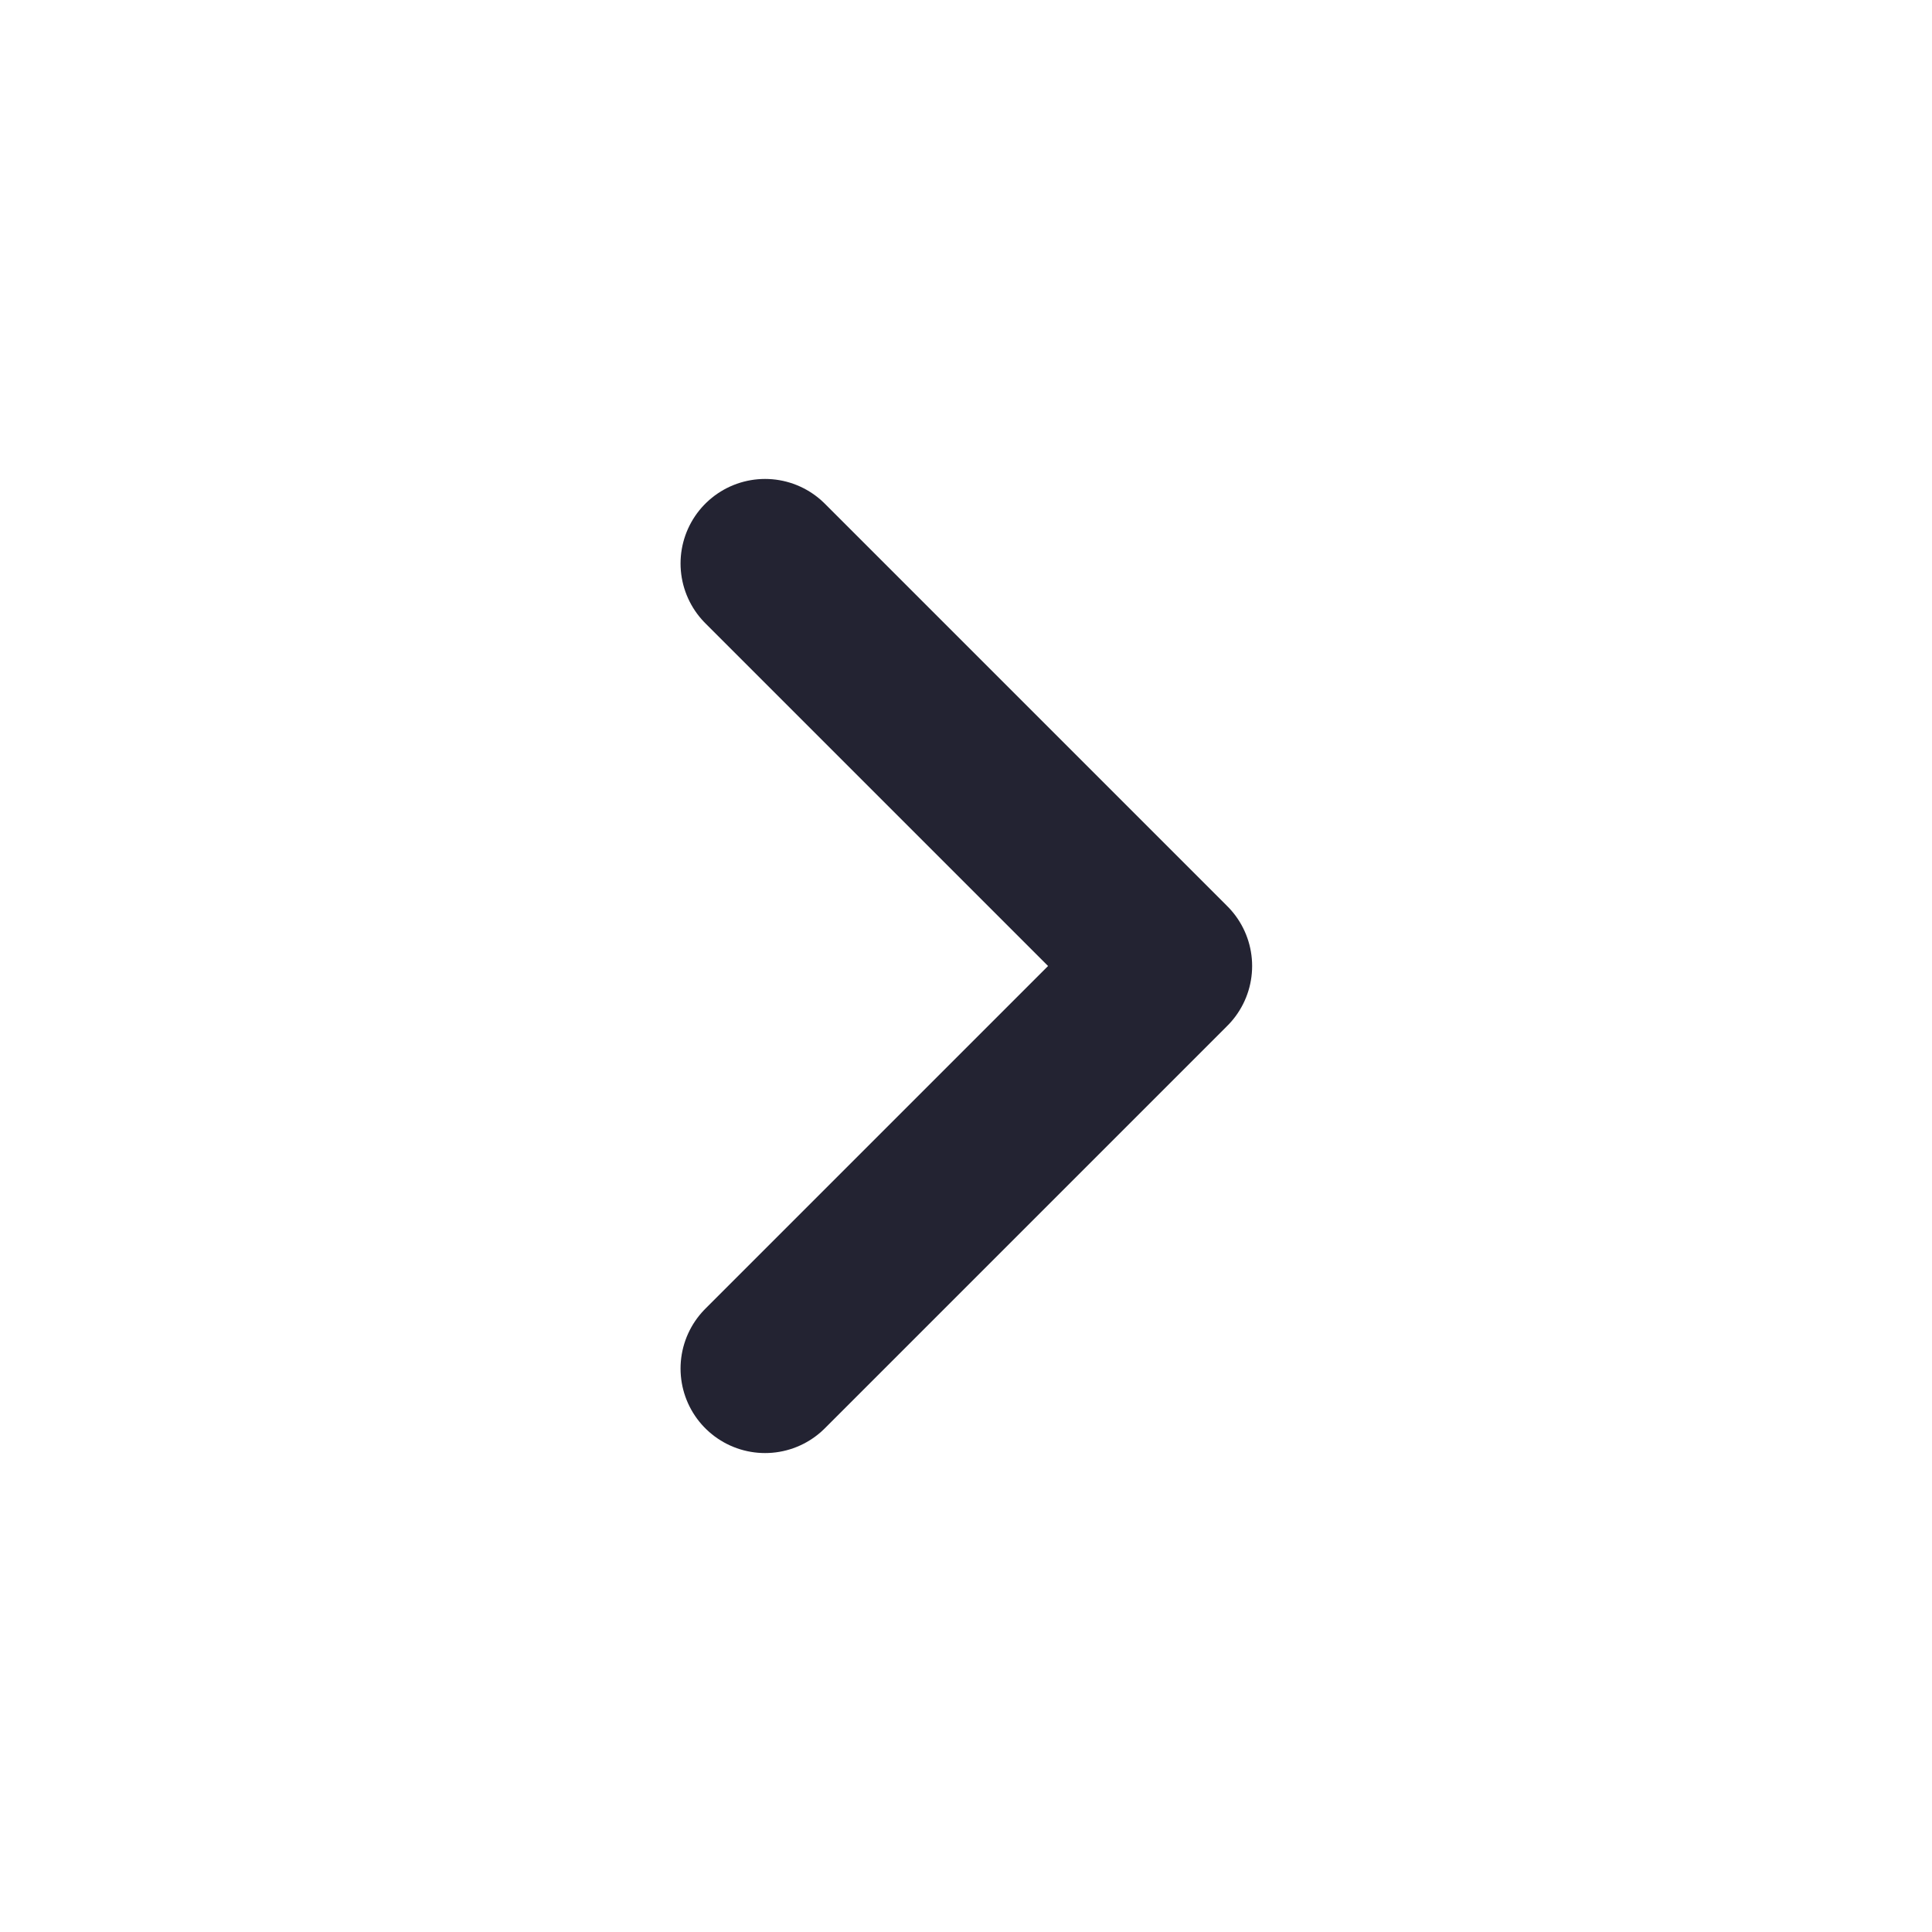
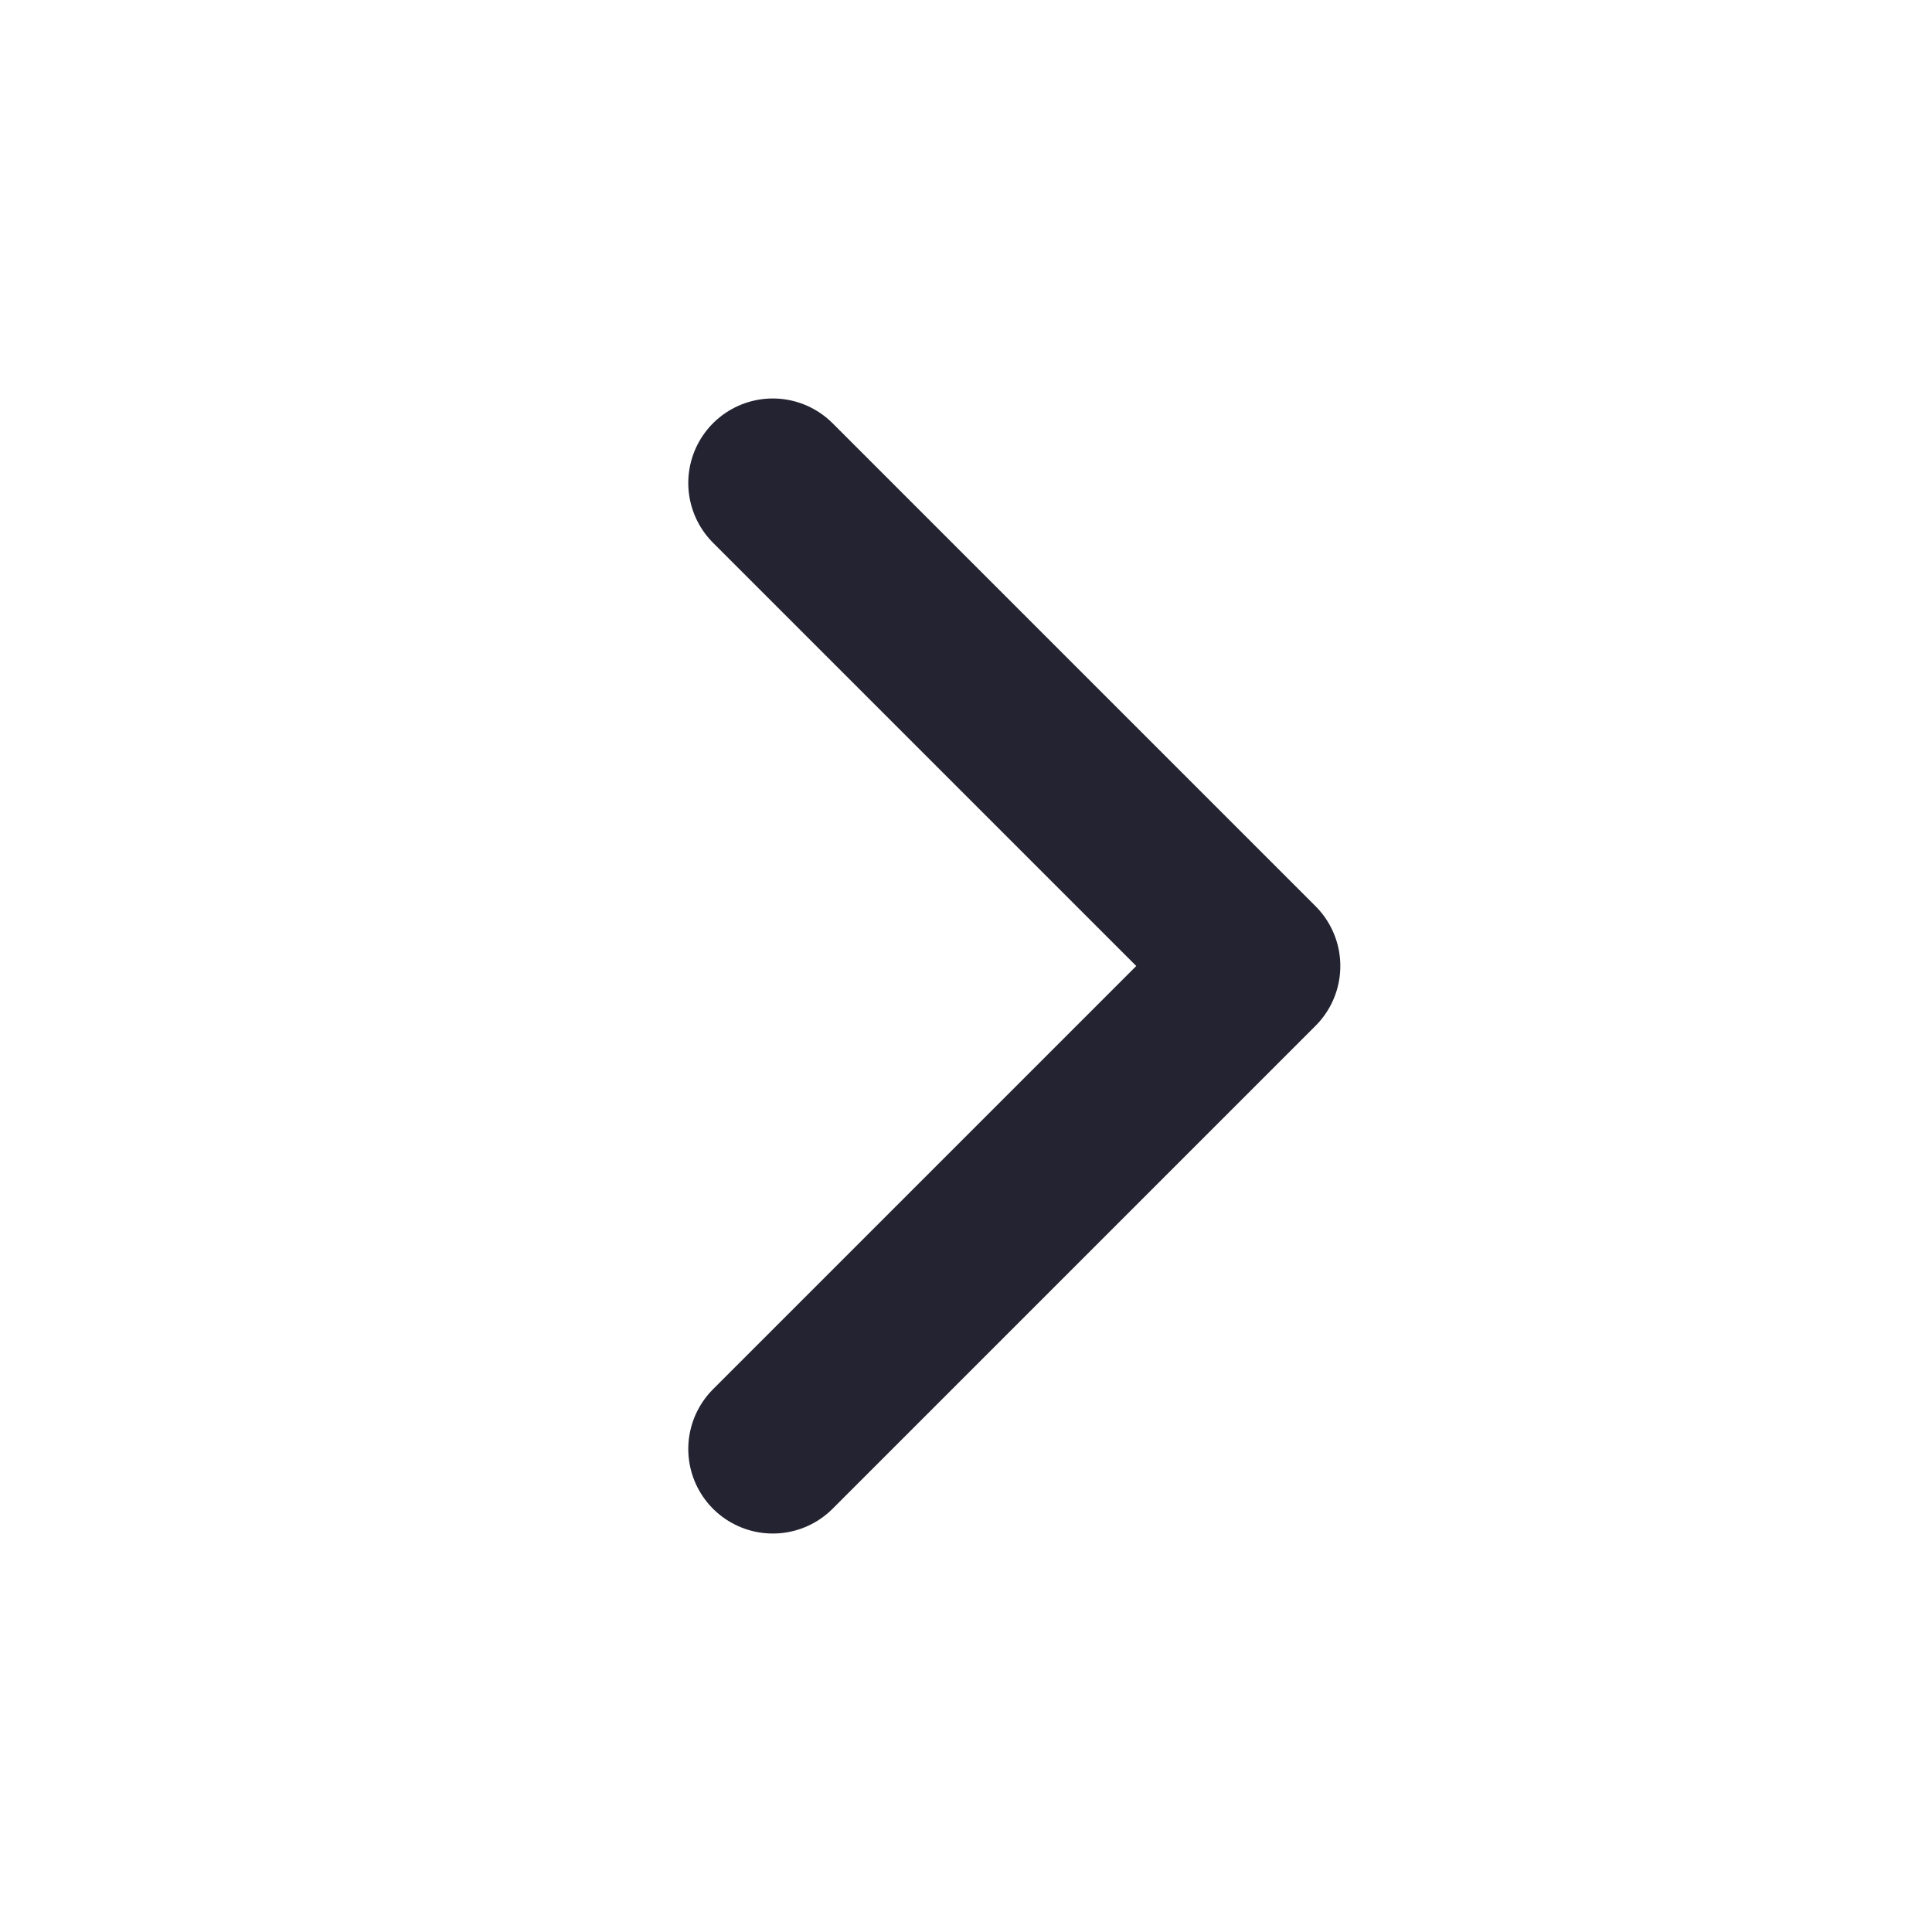
- <svg xmlns="http://www.w3.org/2000/svg" width="20" height="20" viewBox="0 0 20 20" fill="none">
-   <path d="M7.92 14.167L12.087 10L7.92 5.833" stroke-width="1.75" stroke-linecap="round" stroke-linejoin="round" stroke="#232332" />
+ <svg xmlns="http://www.w3.org/2000/svg" preserveAspectRatio="none" overflow="visible" style="display: block;" width="20" height="20" viewBox="0 0 20 20" fill="none">
+   <g id="Icons/Solid/angle-left">
+     <path id="Icon_svg" d="M8 15L13 10L8 5" stroke-width="1.75" stroke-linecap="round" stroke-linejoin="round" stroke="#232332" />
+   </g>
</svg>
